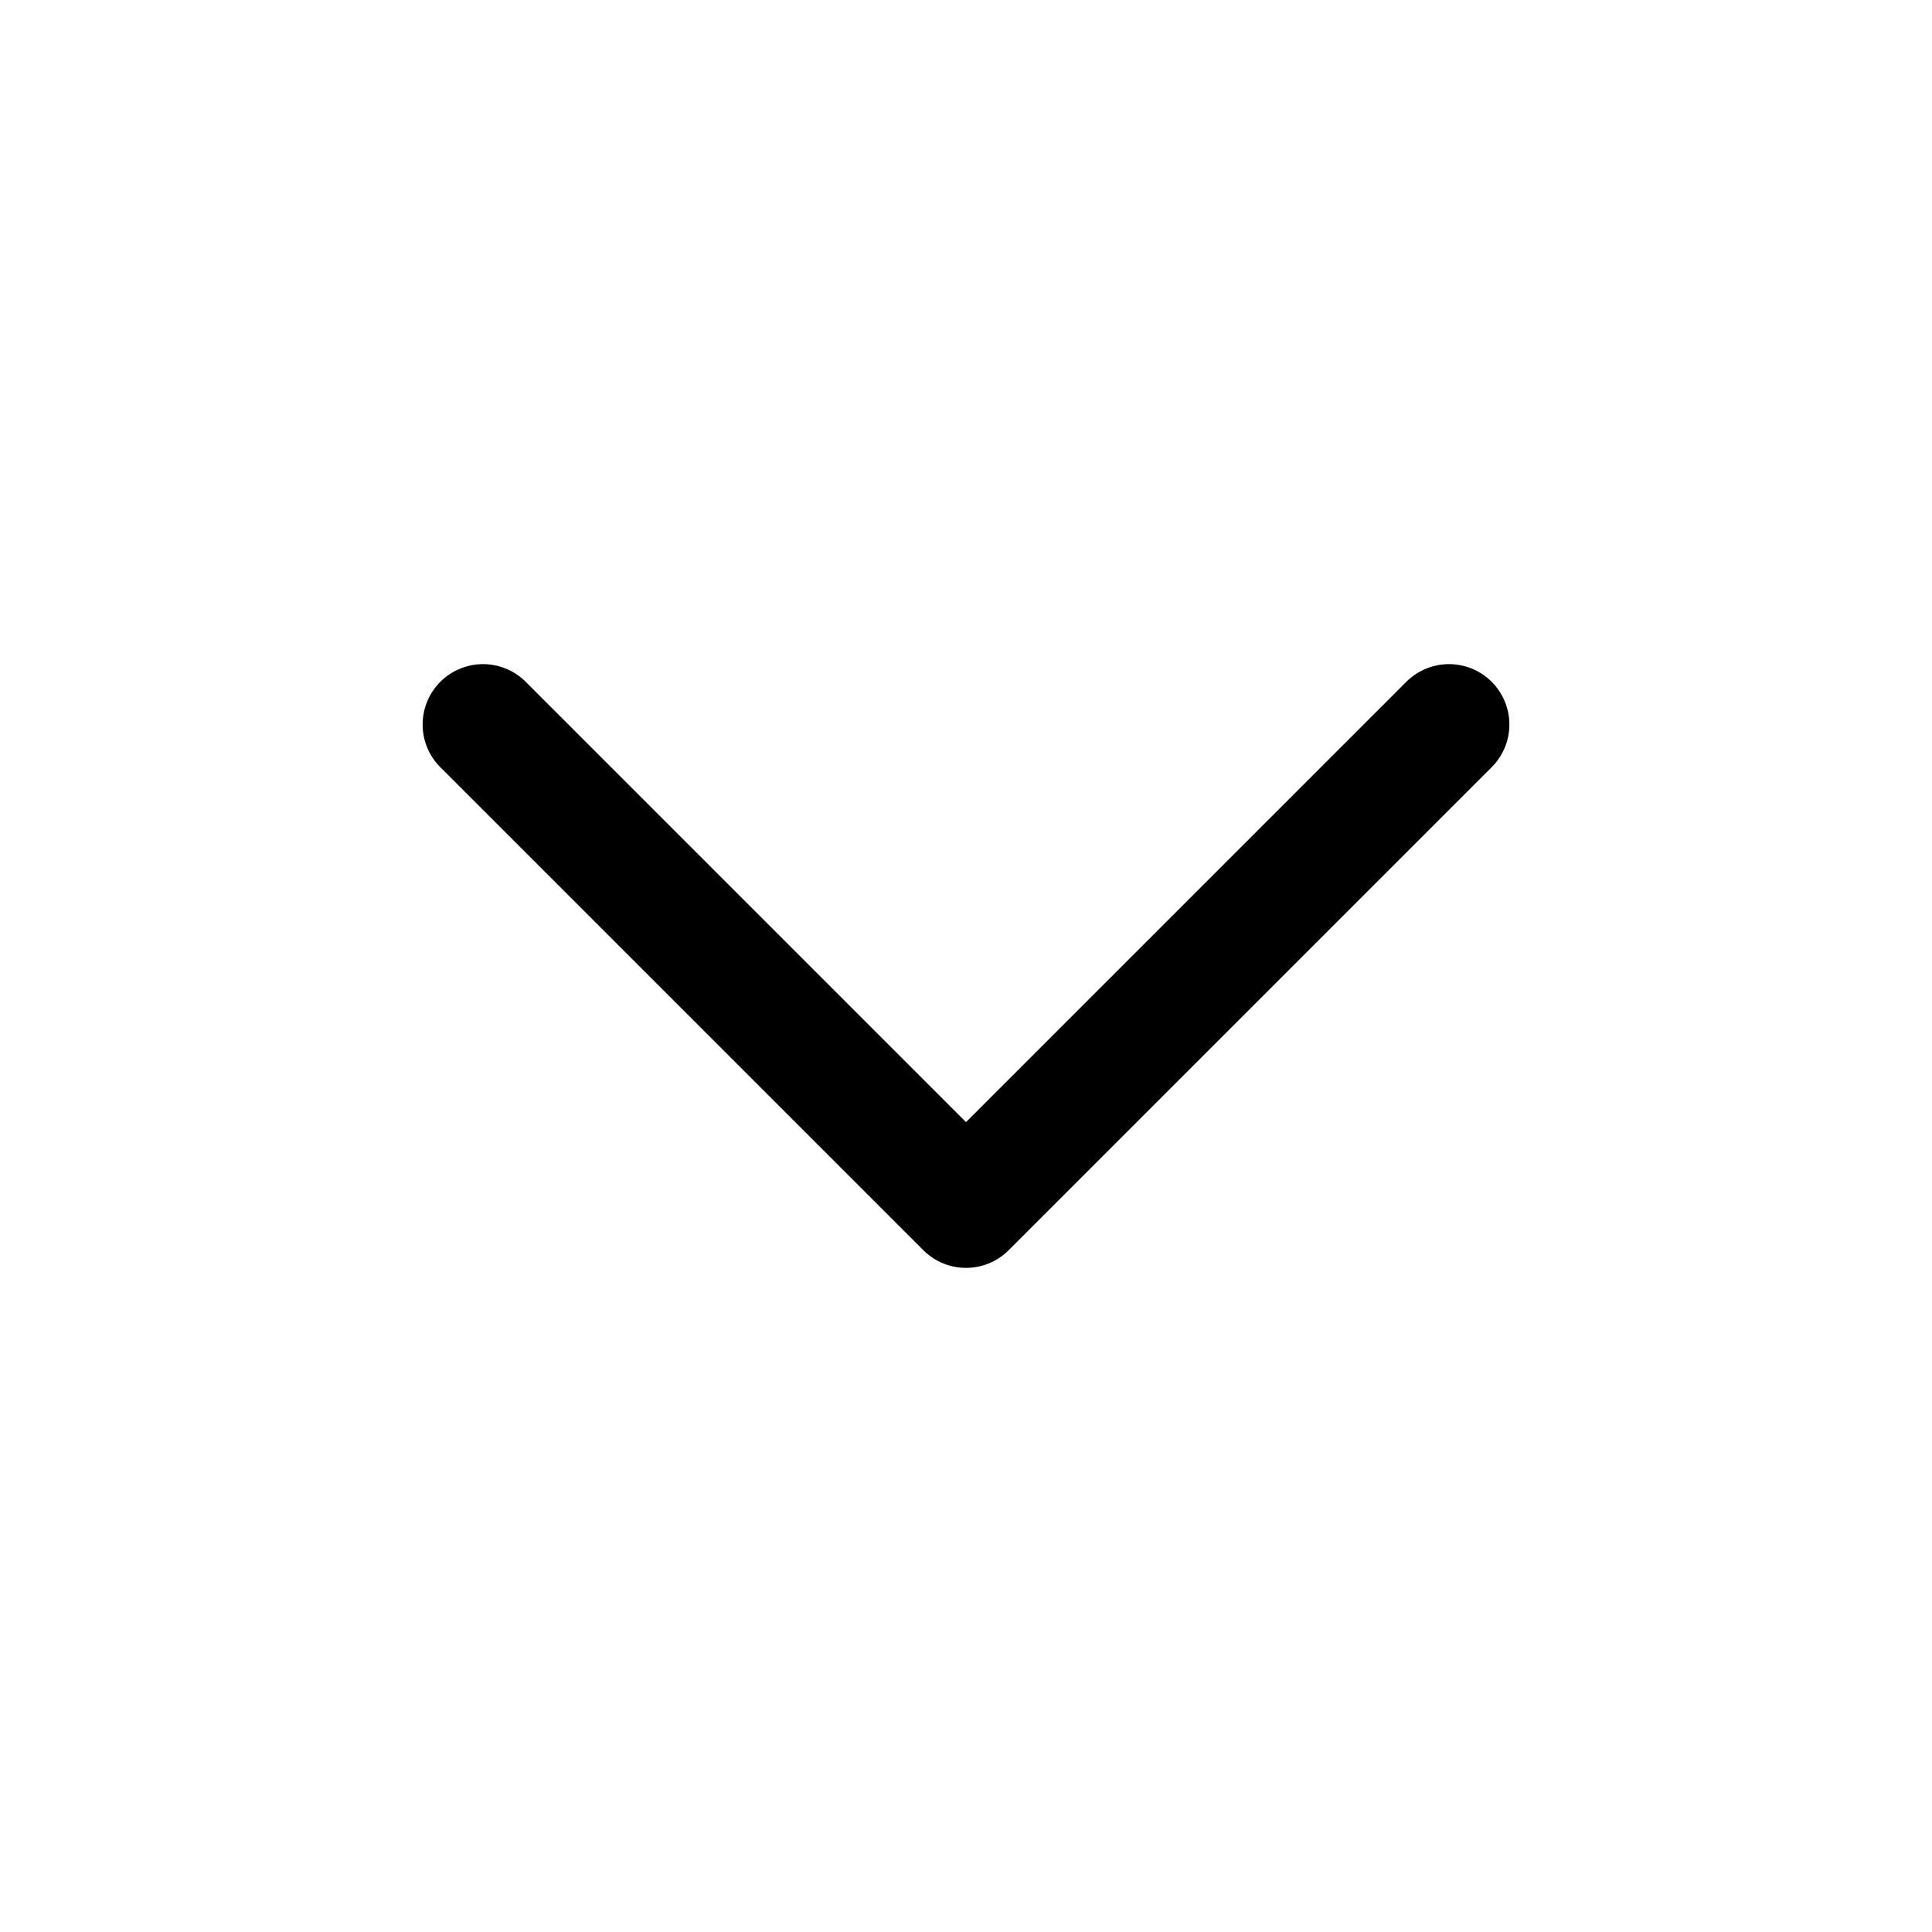
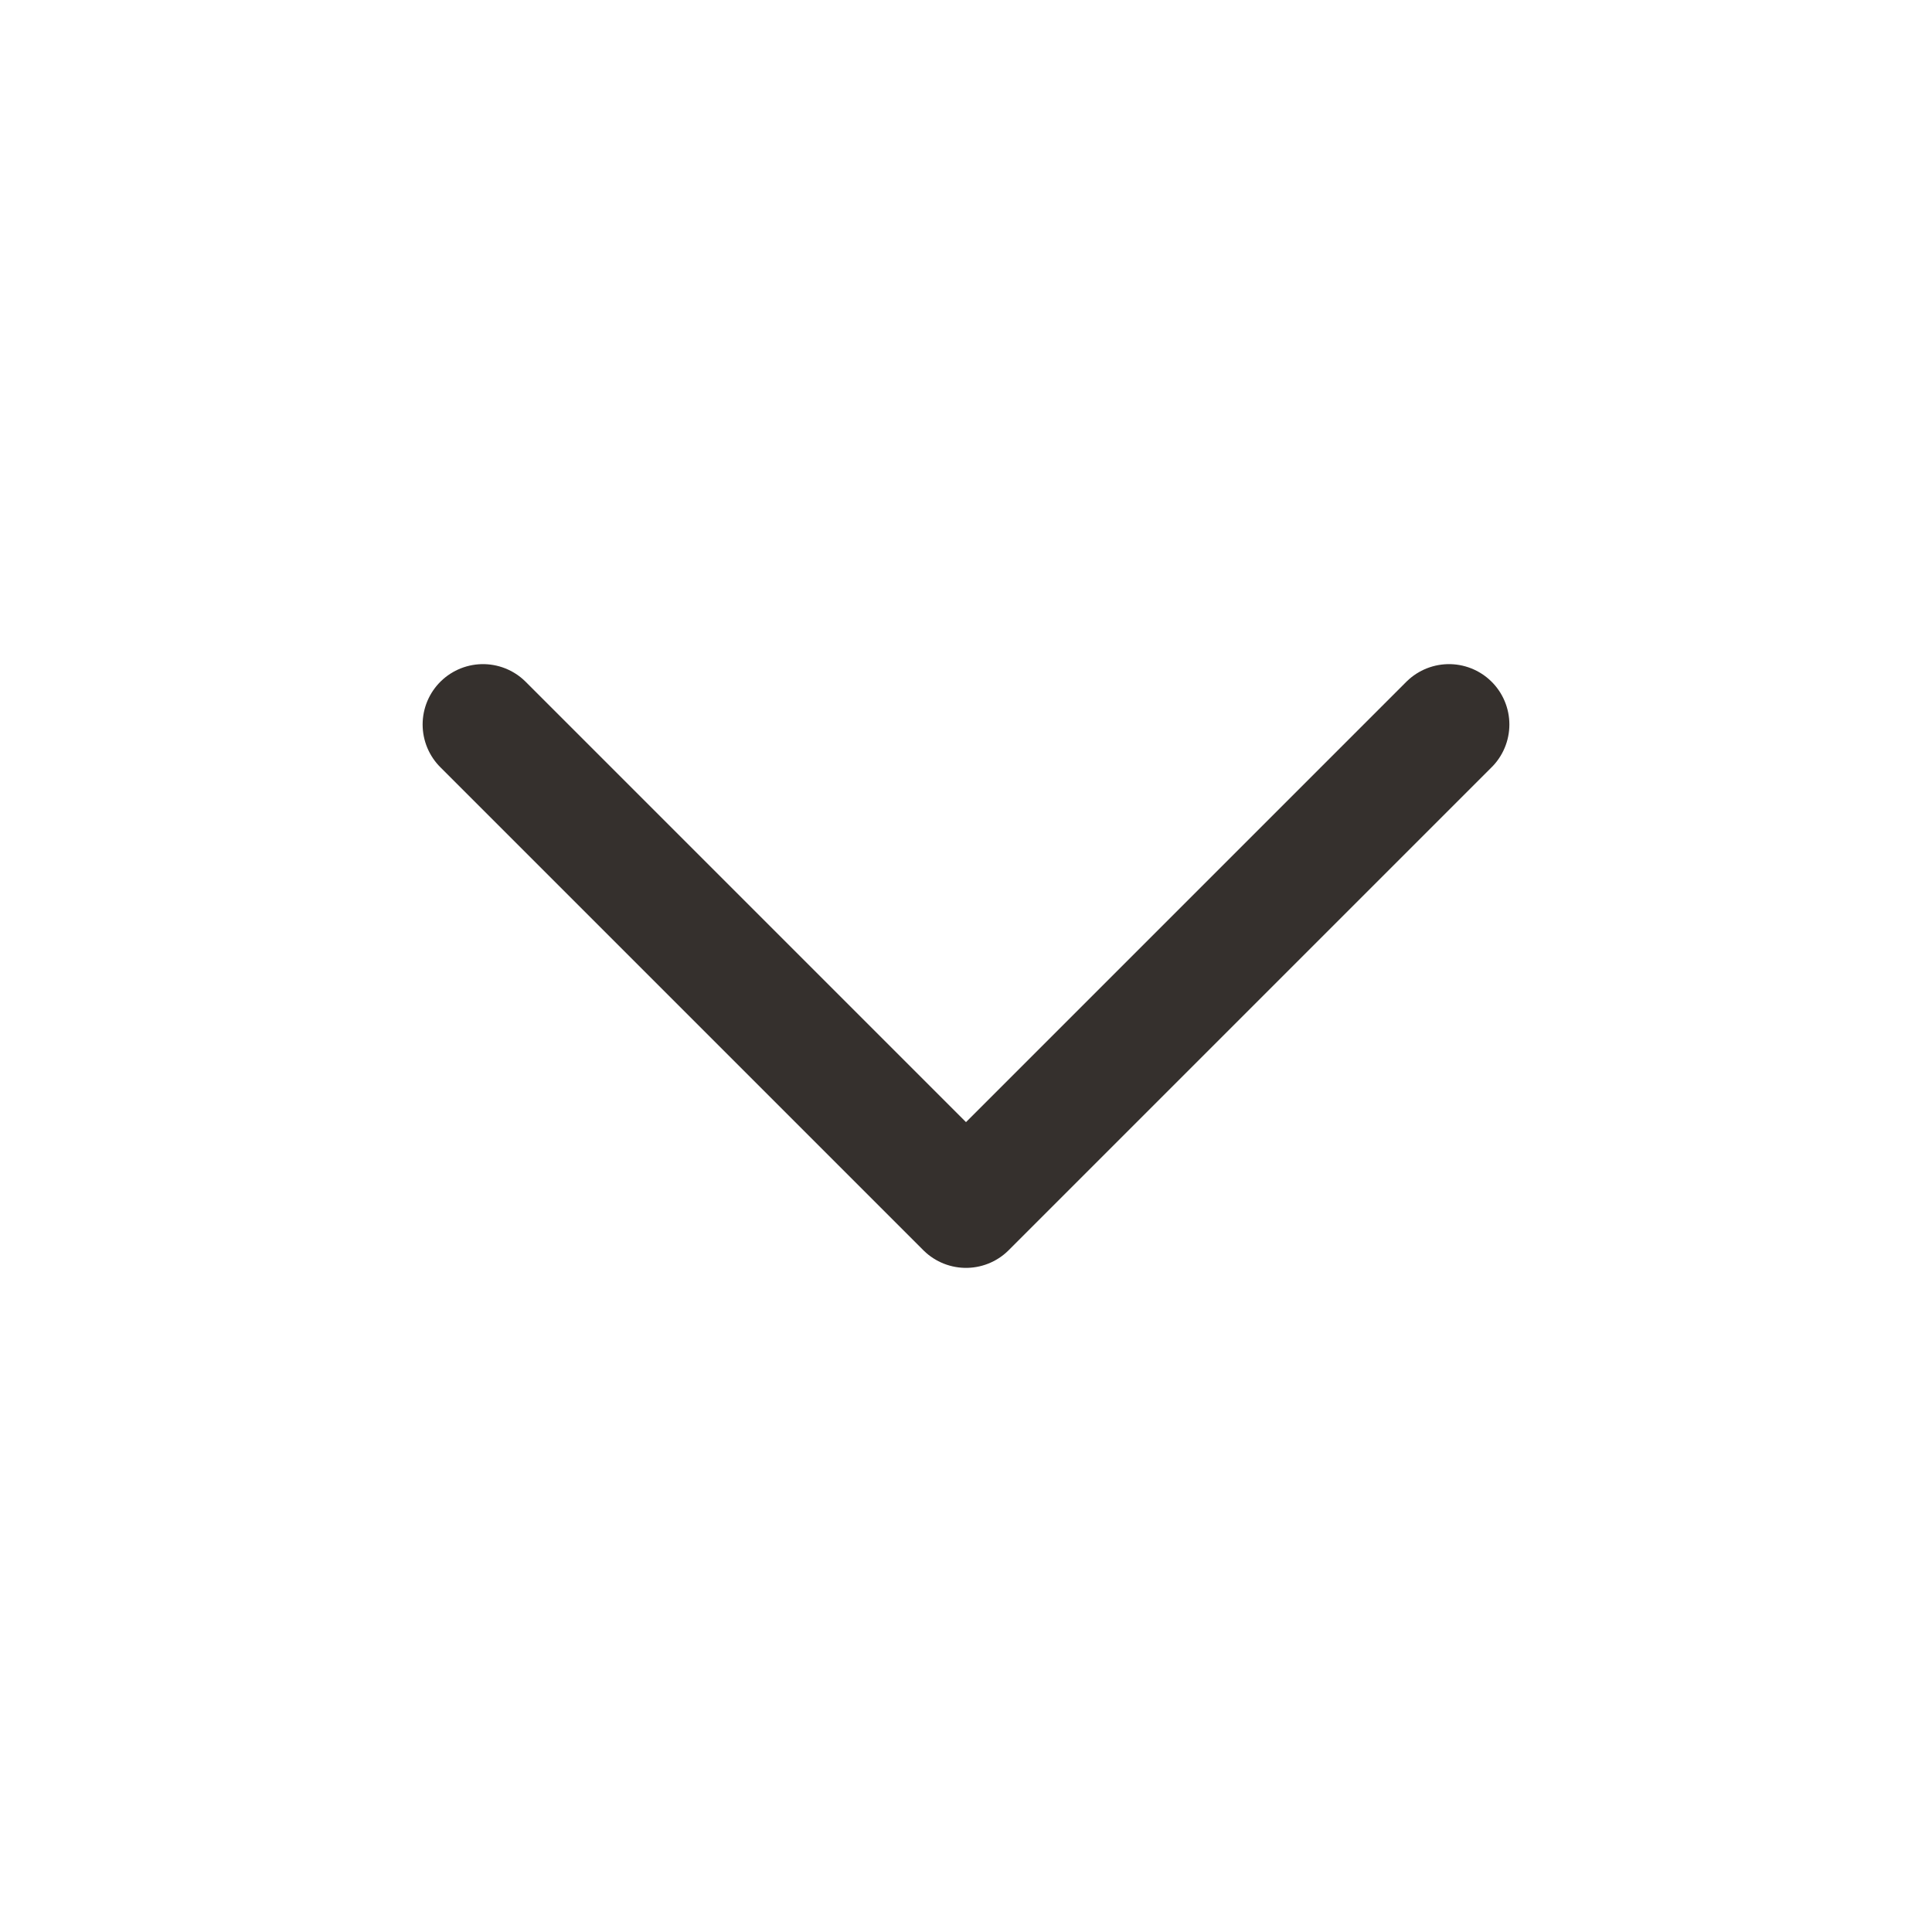
- <svg xmlns="http://www.w3.org/2000/svg" viewBox="0 0 24 24" fill="none" stroke="currentColor" stroke-width="1.5" stroke-linecap="round" stroke-linejoin="round">
+ <svg xmlns="http://www.w3.org/2000/svg" viewBox="0 0 24 24" fill="none" stroke="#35302D" stroke-width="1.5" stroke-linecap="round" stroke-linejoin="round">
  <polyline points="6 9 12 15 18 9" />
</svg>
